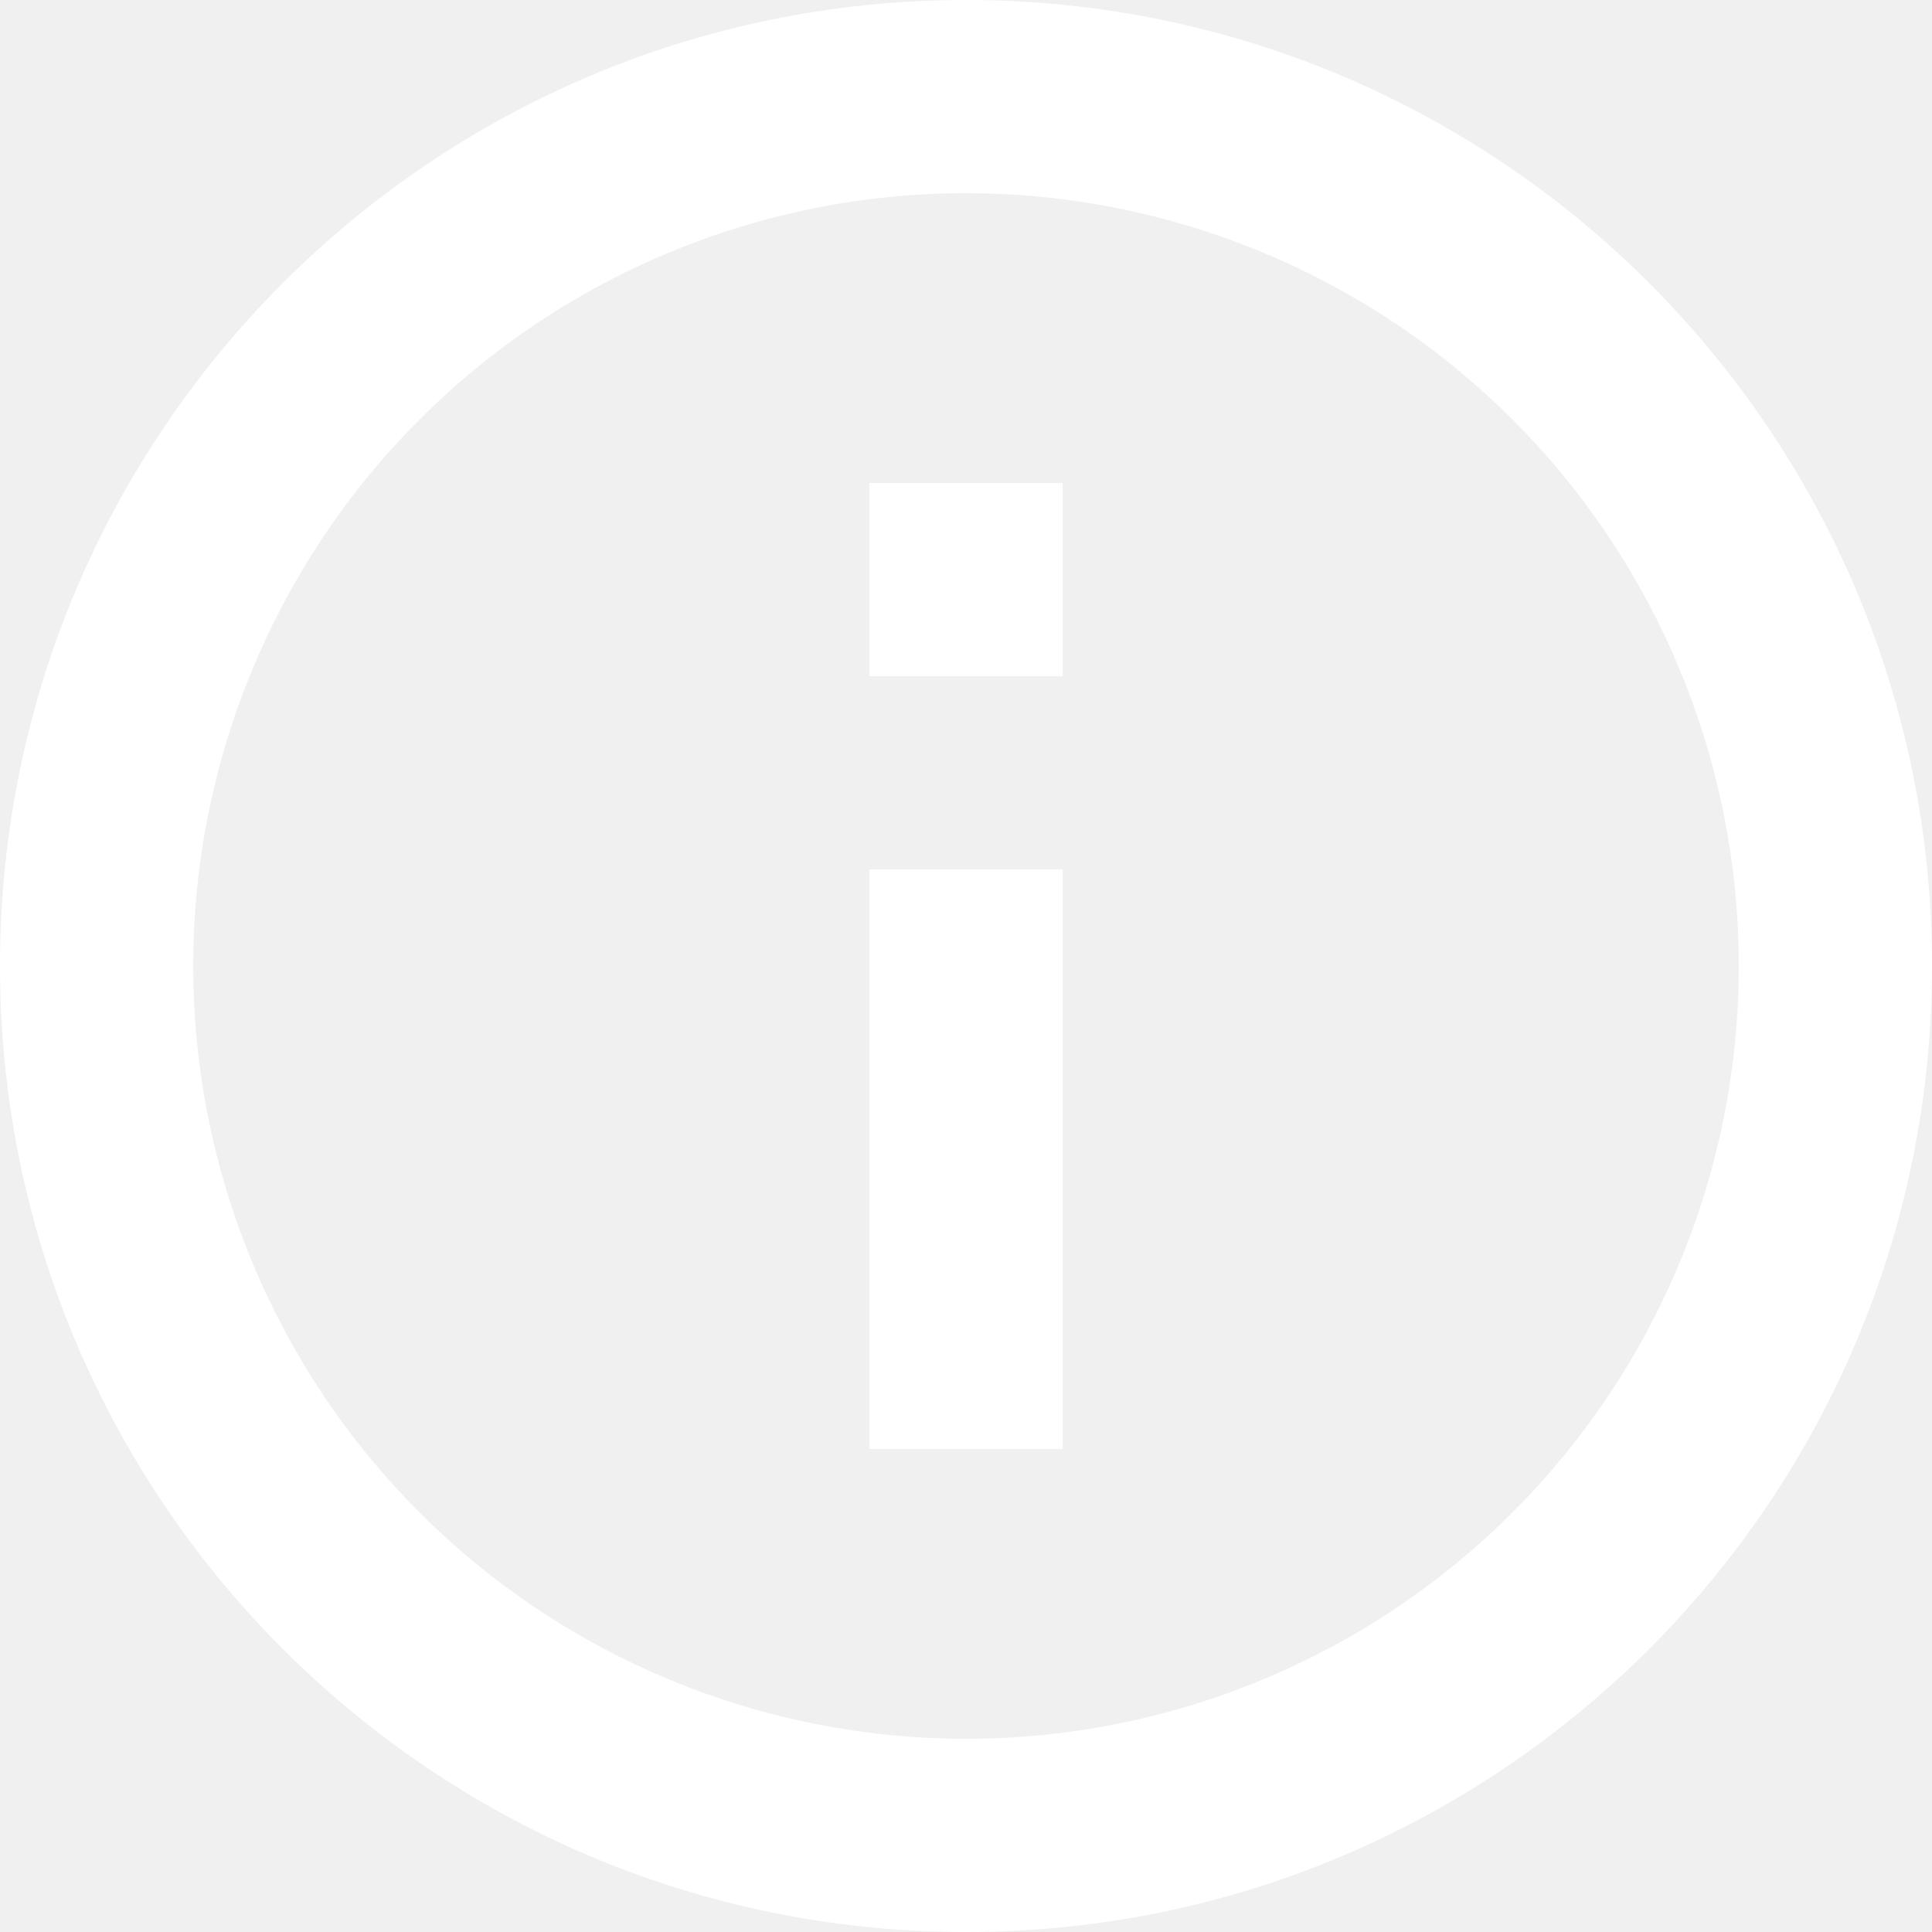
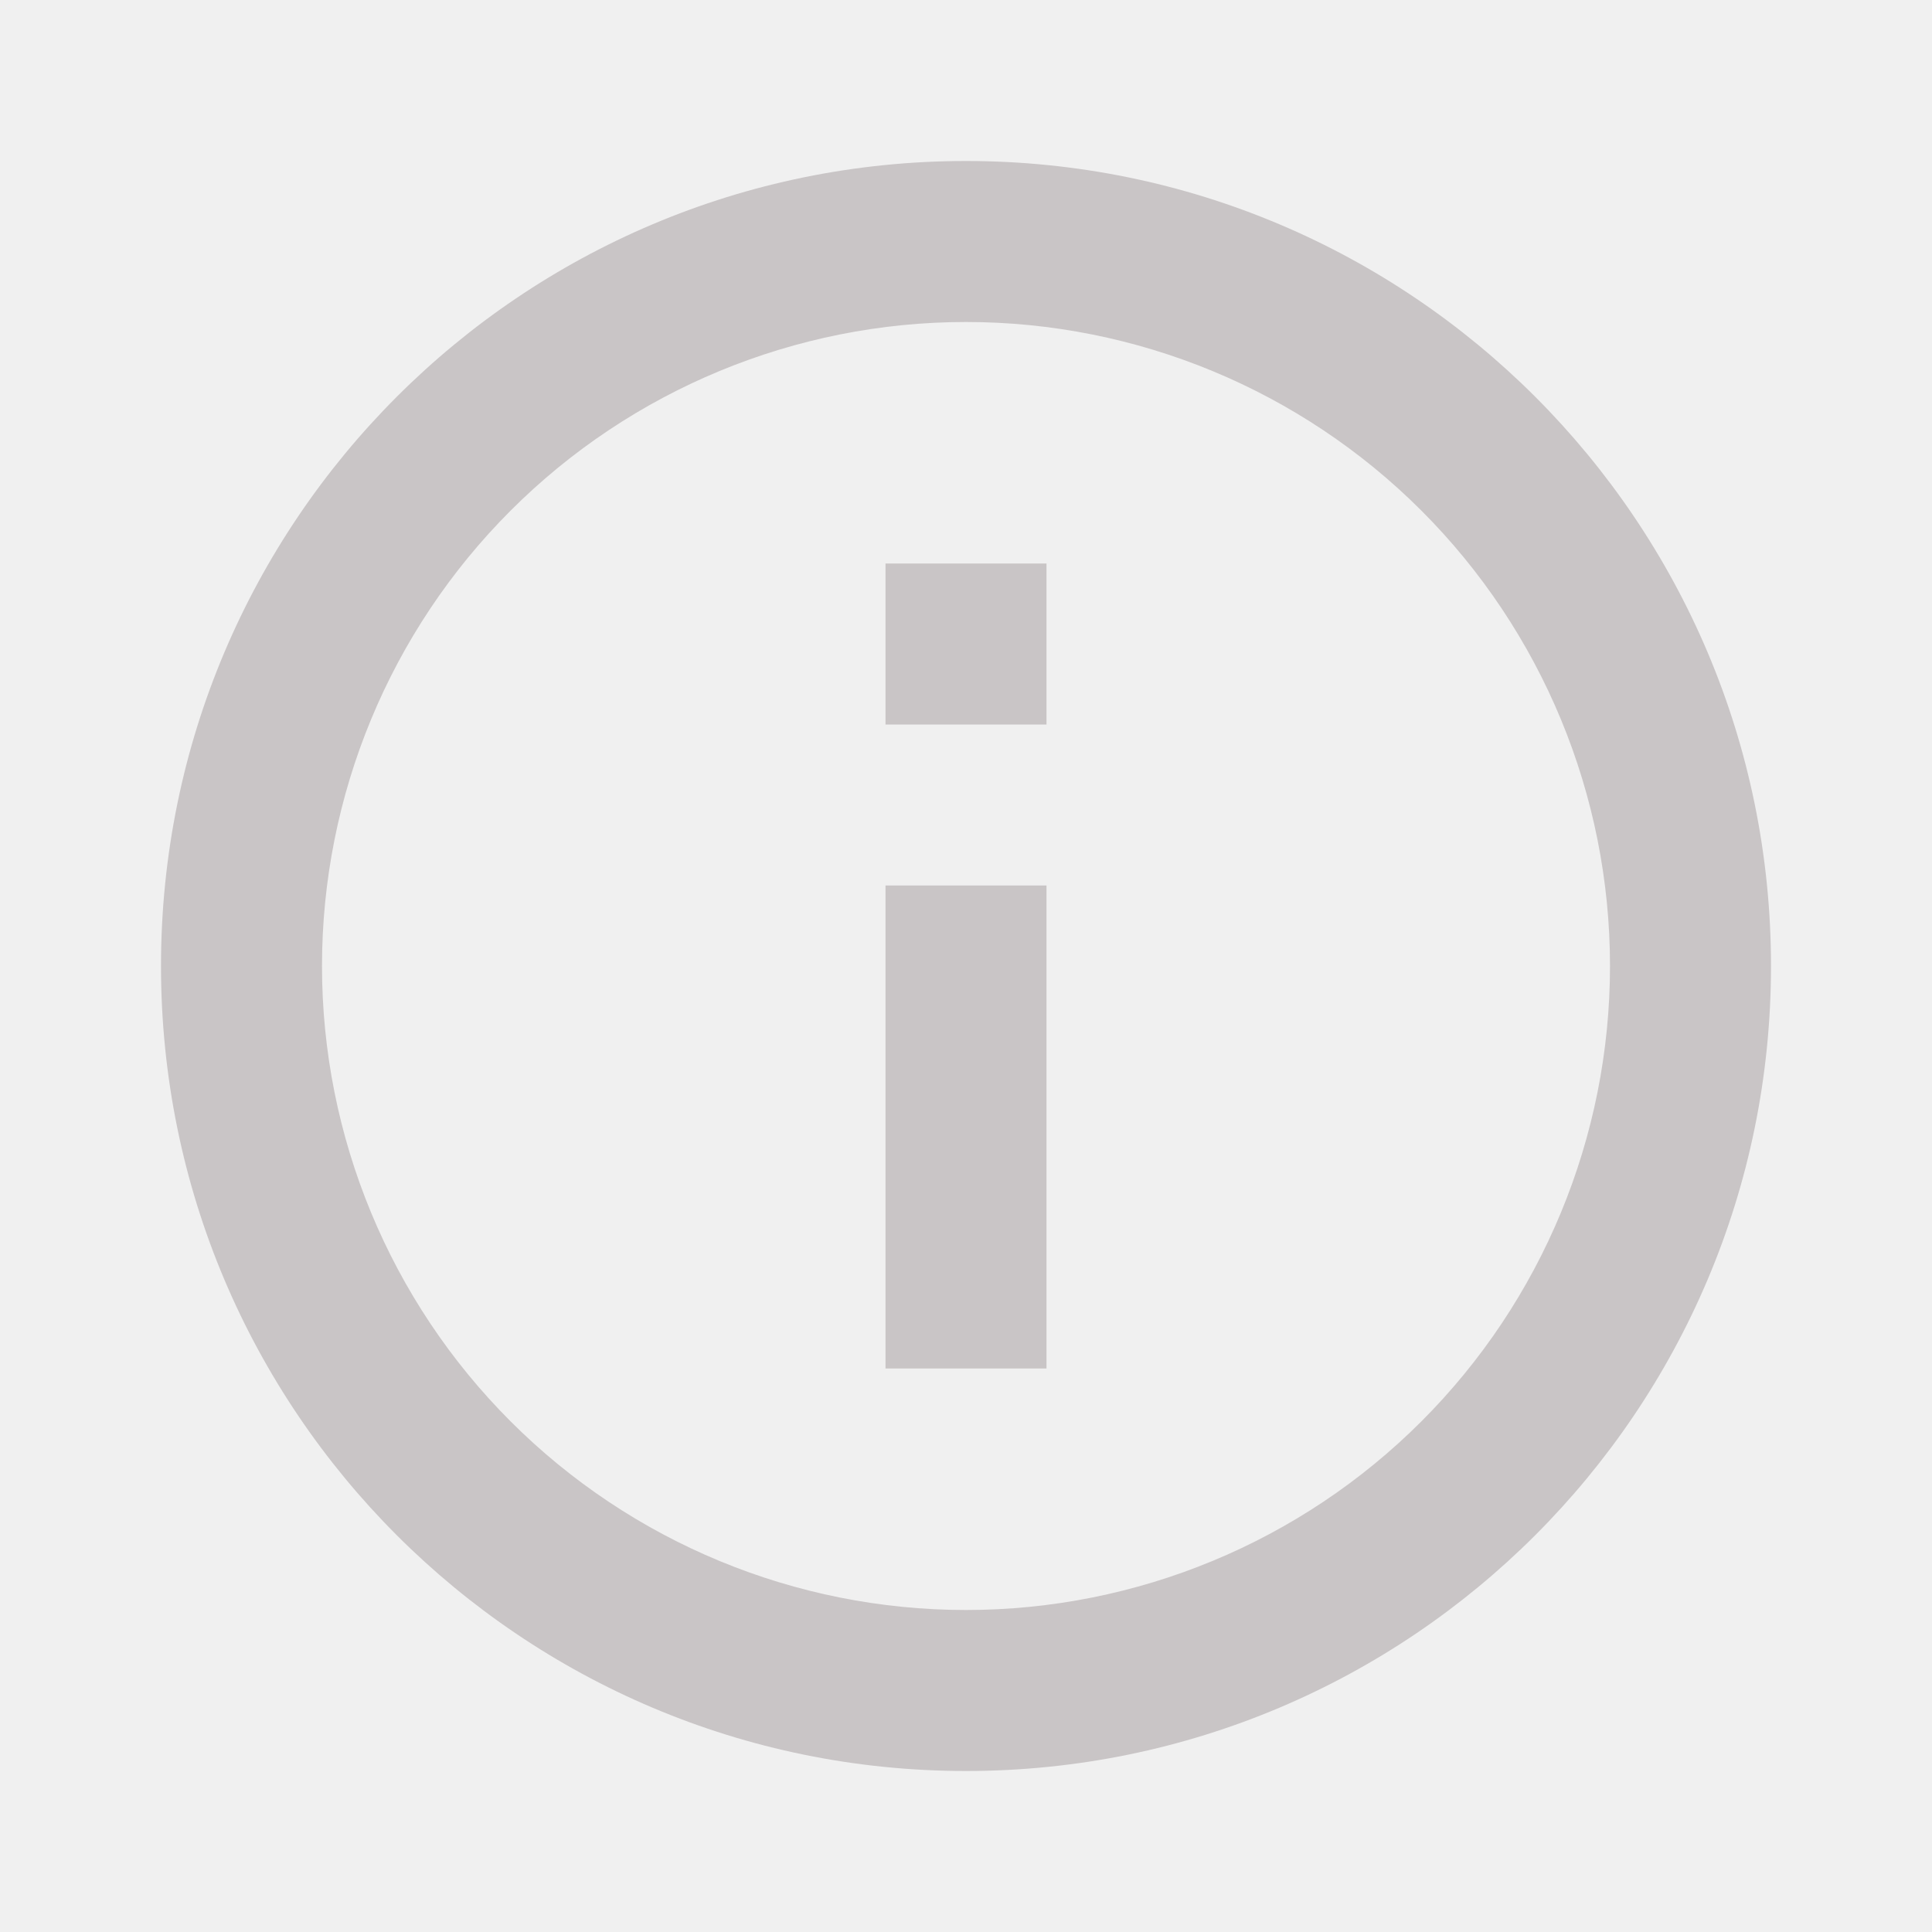
- <svg xmlns="http://www.w3.org/2000/svg" width="20" height="20" viewBox="0 0 20 20" fill="none">
-   <path d="M10 20C4.477 20 0 15.523 0 10C0 4.477 4.477 0 10 0C15.523 0 20 4.477 20 10C20 15.523 15.523 20 10 20ZM10 18C12.122 18 14.157 17.157 15.657 15.657C17.157 14.157 18 12.122 18 10C18 7.878 17.157 5.843 15.657 4.343C14.157 2.843 12.122 2 10 2C7.878 2 5.843 2.843 4.343 4.343C2.843 5.843 2 7.878 2 10C2 12.122 2.843 14.157 4.343 15.657C5.843 17.157 7.878 18 10 18ZM9 5H11V7H9V5ZM9 9H11V15H9V9Z" fill="white" />
+ <svg xmlns="http://www.w3.org/2000/svg" width="24" height="24" viewBox="0 0 24 24" fill="none">
+   <g clip-path="url(#clip0_4277_3059)">
+     <path d="M12 22C6.477 22 2 17.523 2 12C2 6.477 6.477 2 12 2C17.523 2 22 6.477 22 12C22 17.523 17.523 22 12 22ZM12 20C14.122 20 16.157 19.157 17.657 17.657C19.157 16.157 20 14.122 20 12C20 9.878 19.157 7.843 17.657 6.343C16.157 4.843 14.122 4 12 4C9.878 4 7.843 4.843 6.343 6.343C4.843 7.843 4 9.878 4 12C4 14.122 4.843 16.157 6.343 17.657C7.843 19.157 9.878 20 12 20ZM11 7H13V9H11V7ZM11 11H13V17H11V11Z" fill="#C9C5C6" />
+   </g>
+   <defs>
+     <clipPath id="clip0_4277_3059">
+       <rect width="24" height="24" fill="white" />
+     </clipPath>
+   </defs>
</svg>
